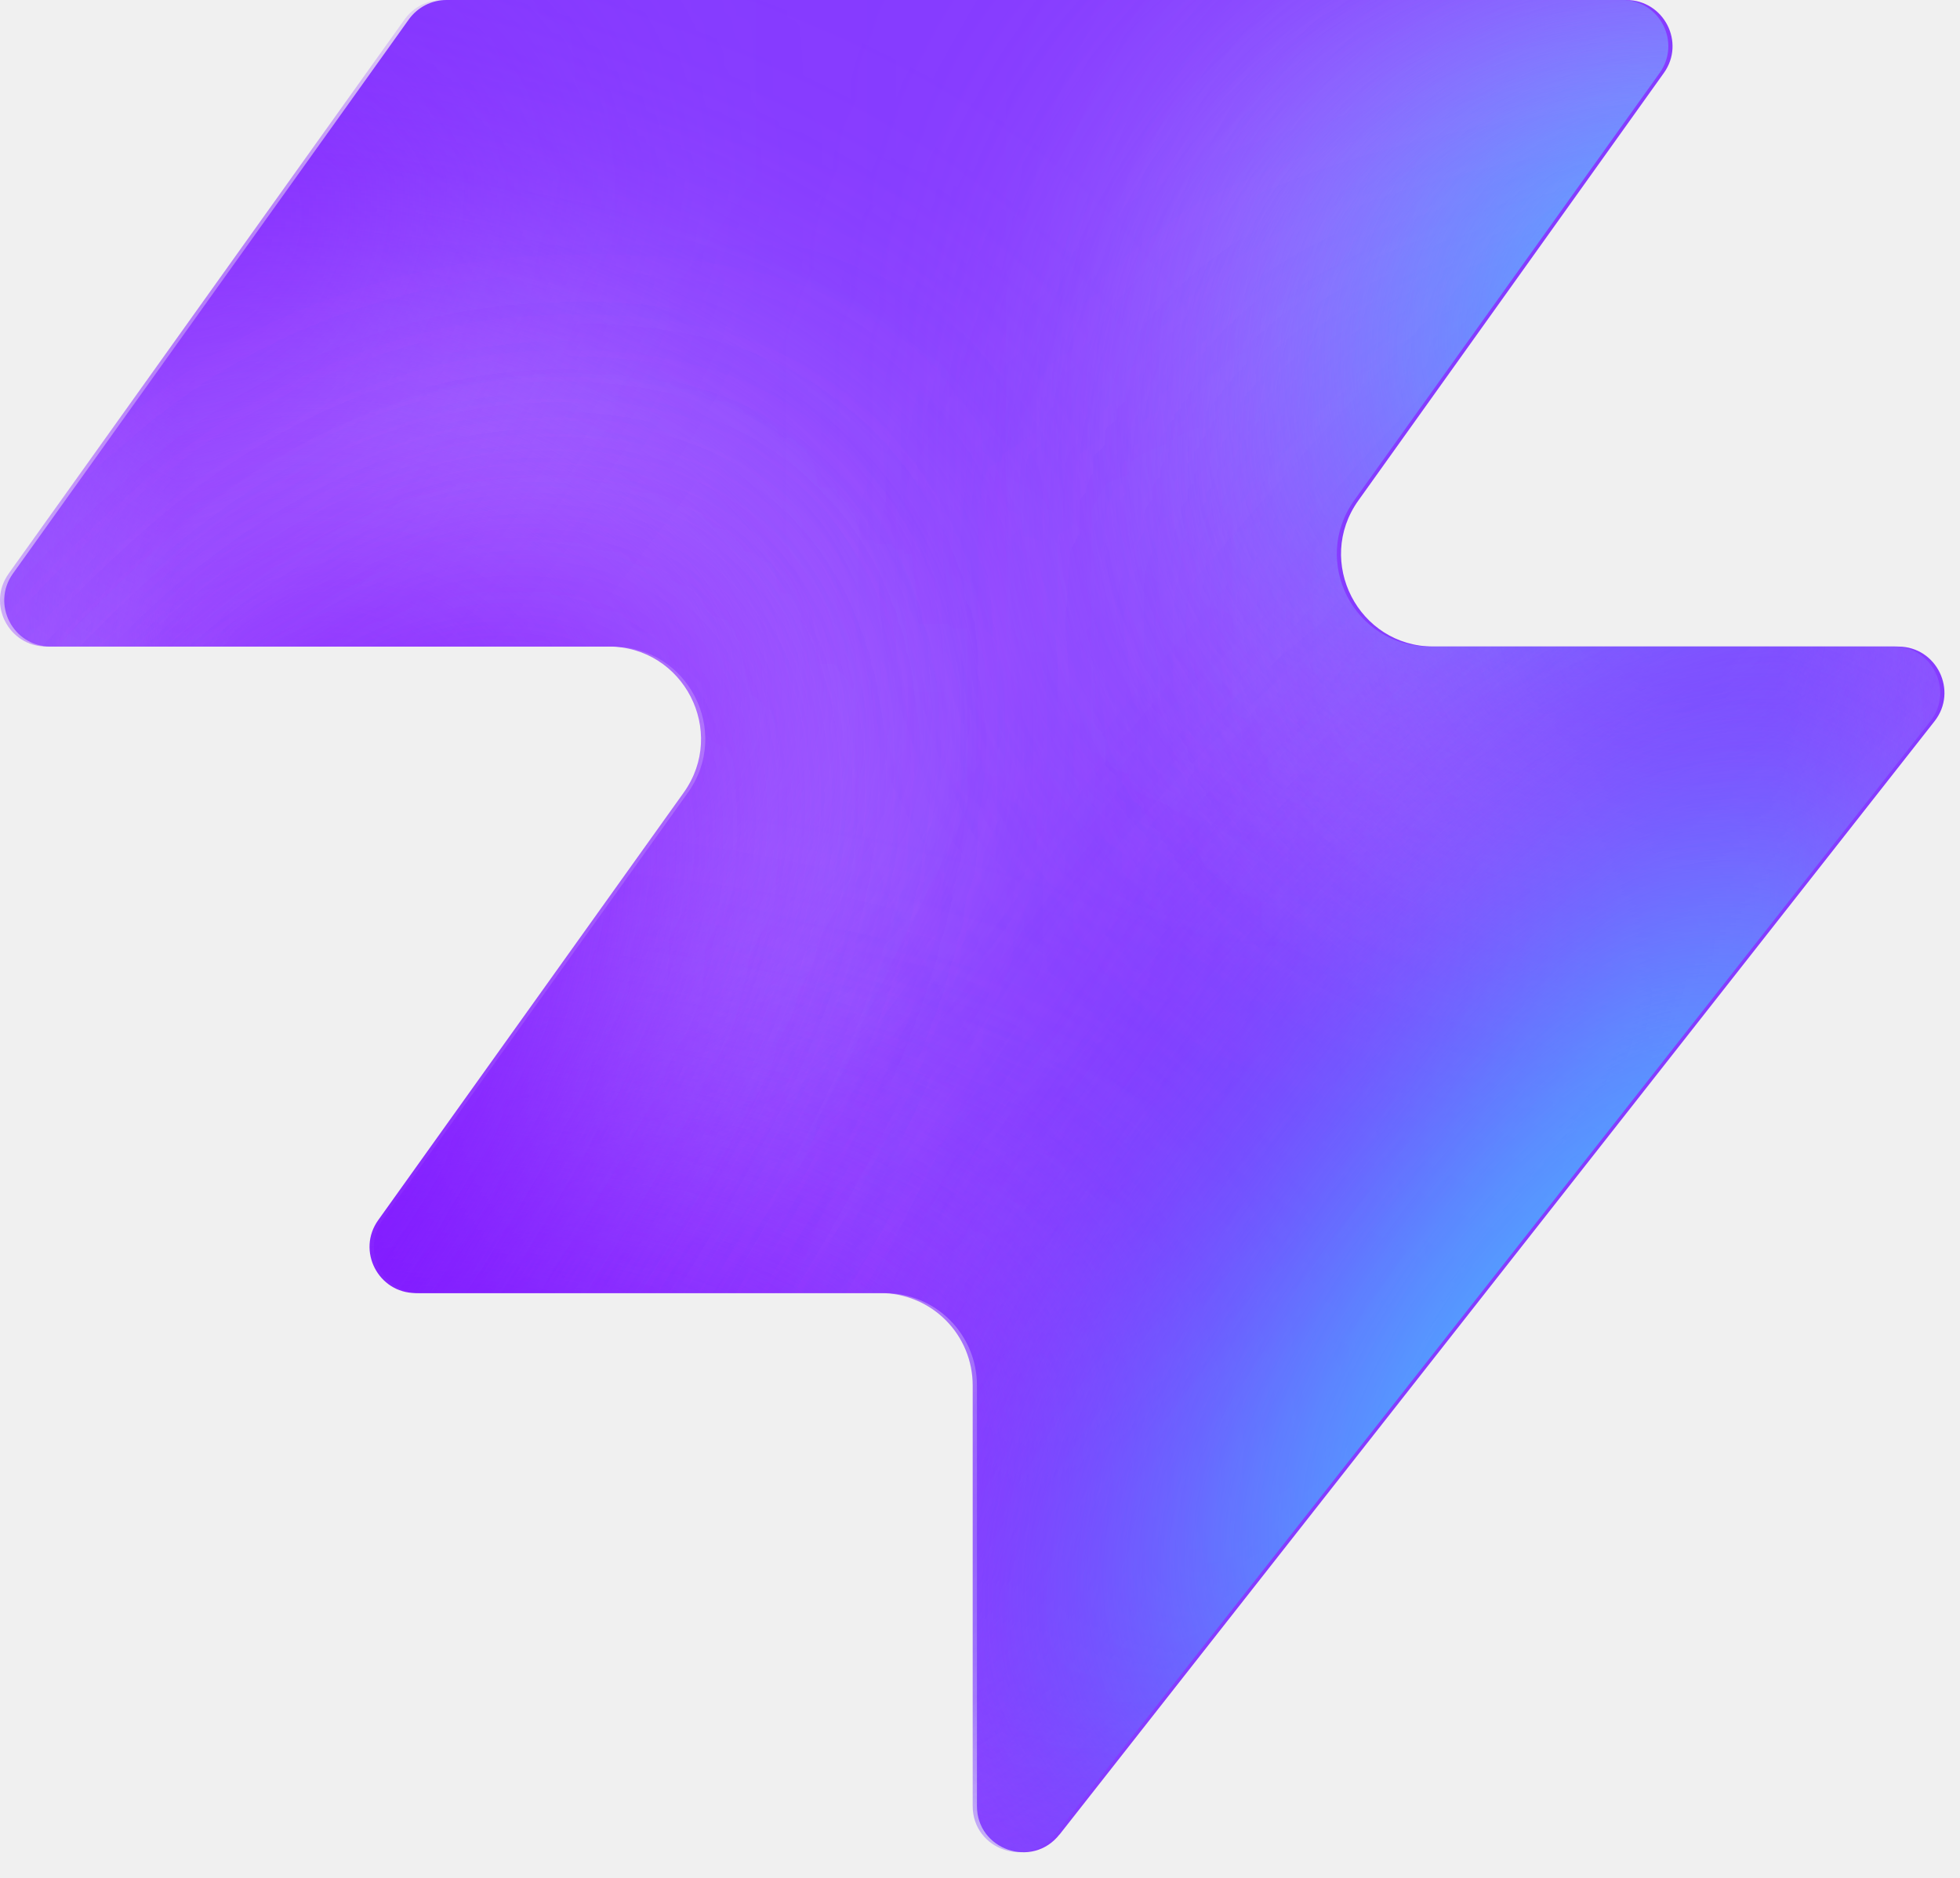
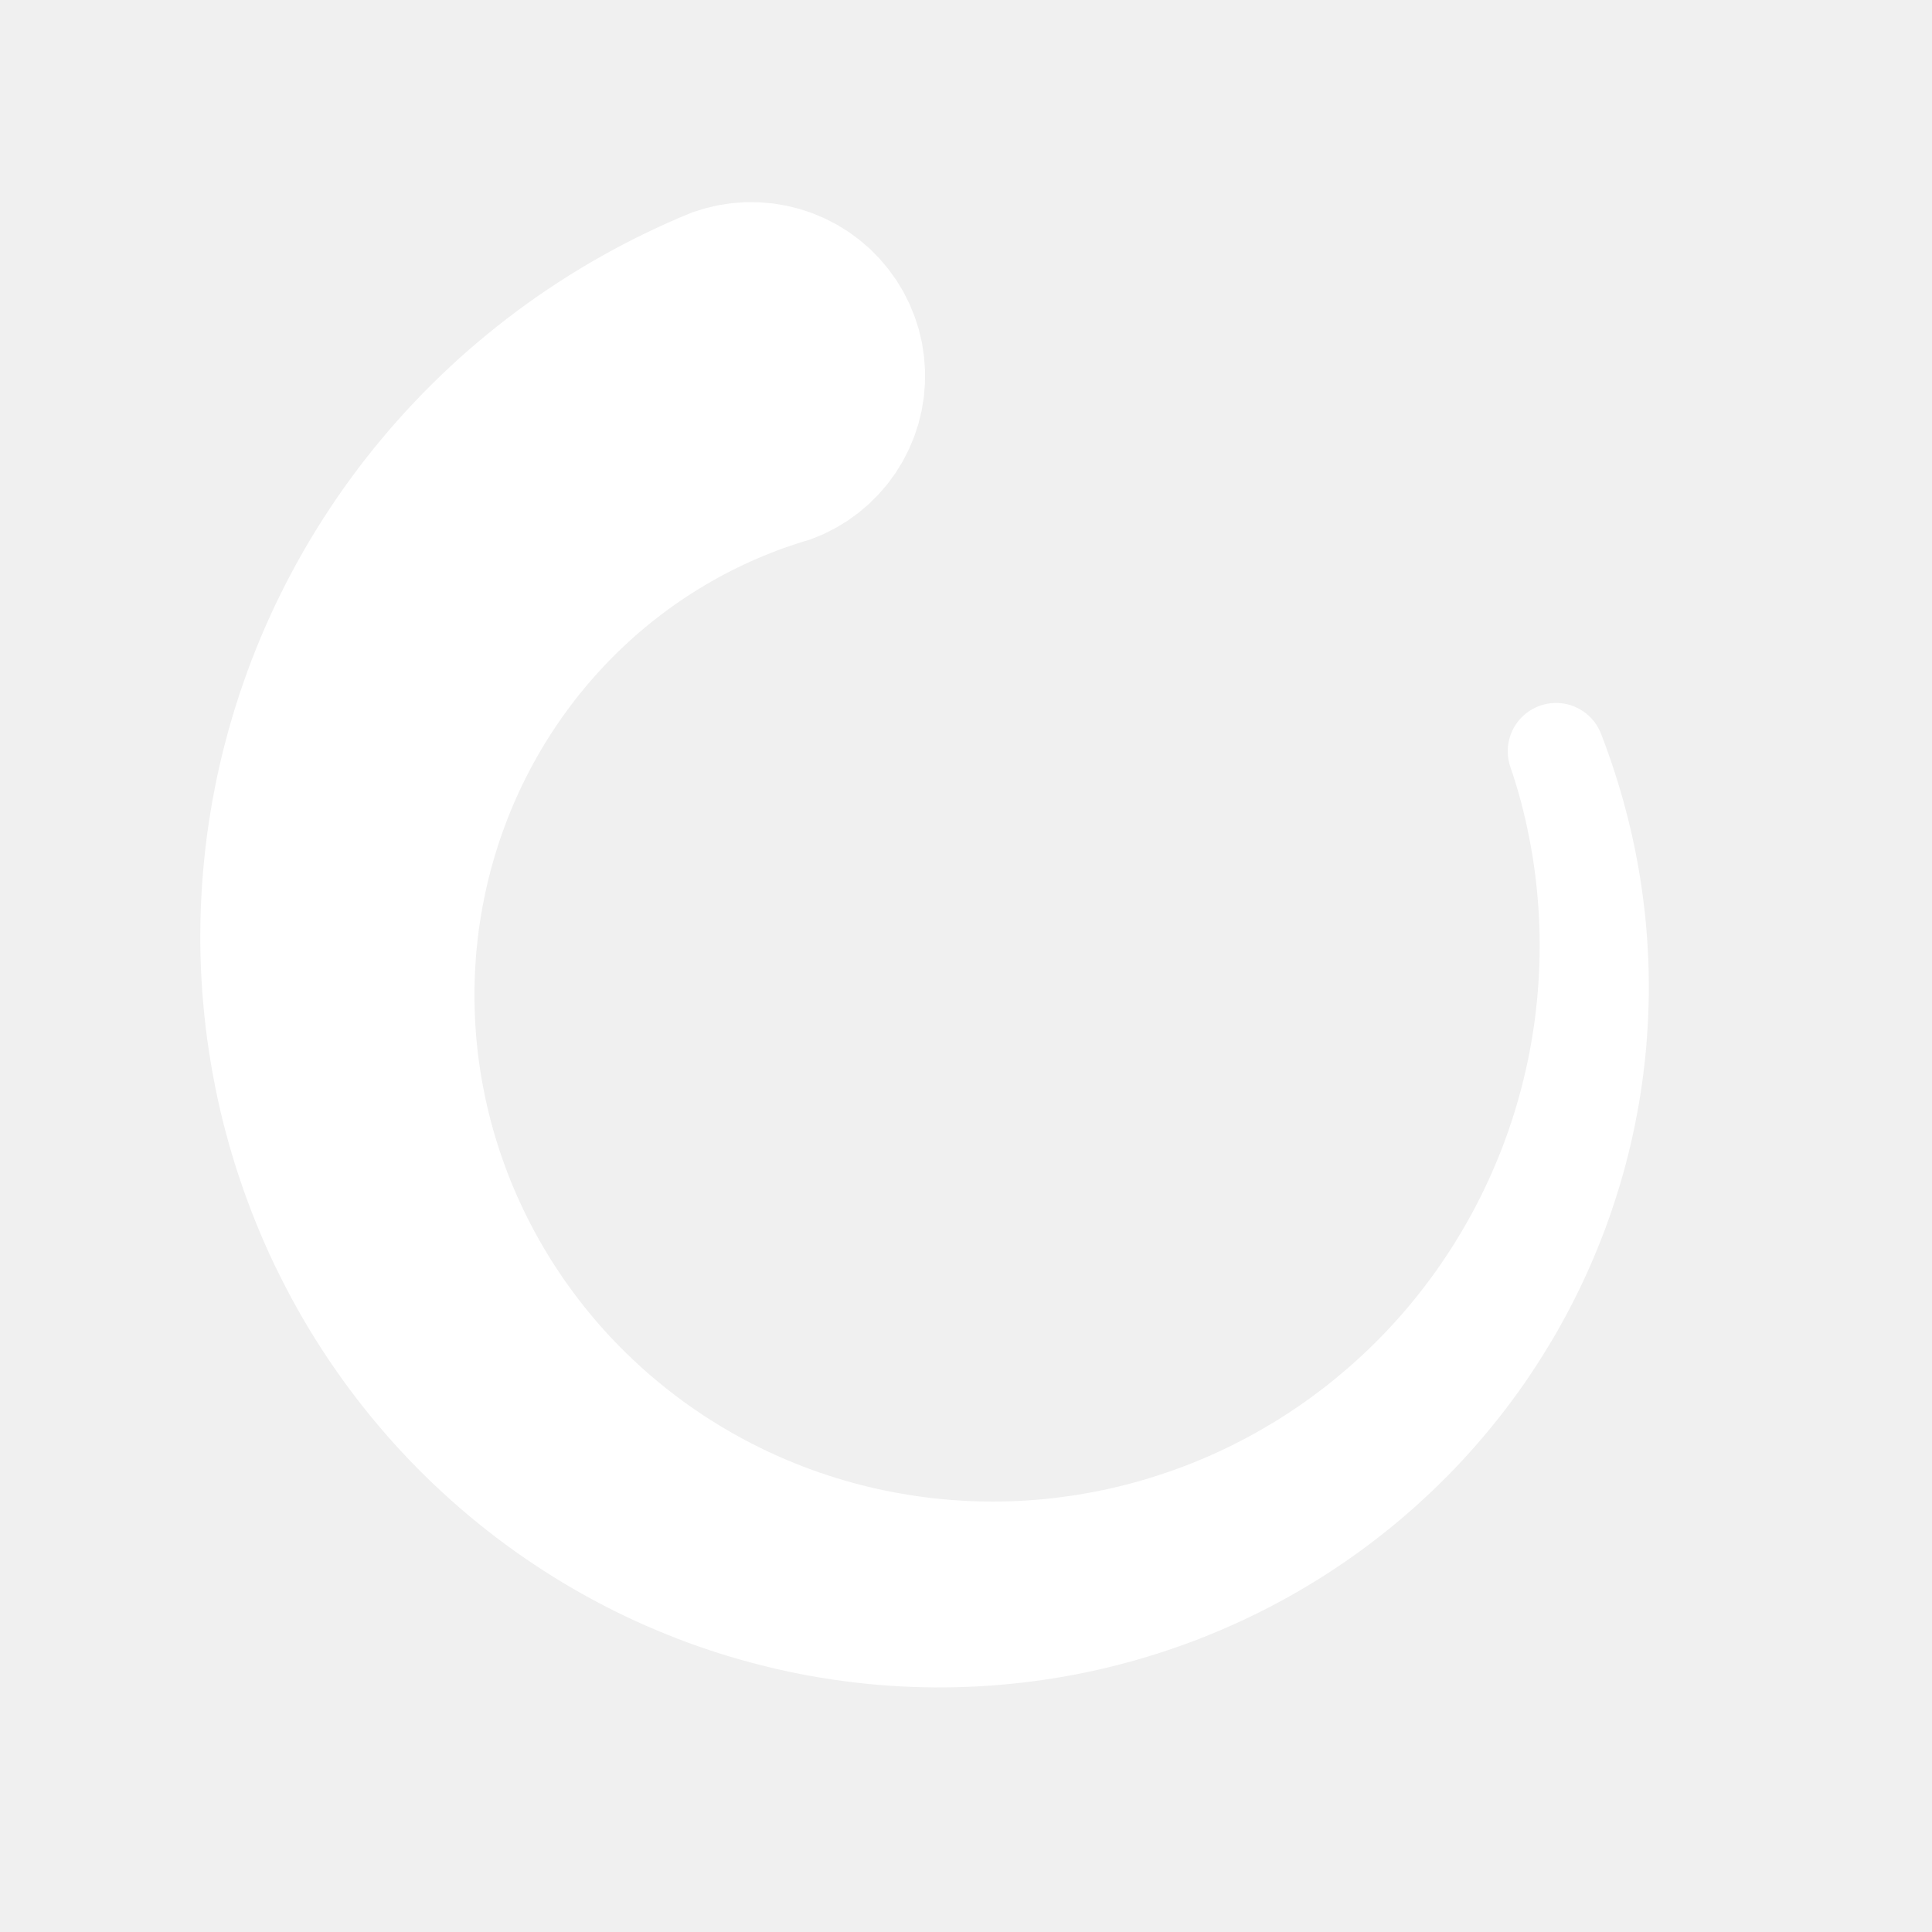
- <svg xmlns="http://www.w3.org/2000/svg" width="48" height="46" fill="none" viewBox="0 0 48 46">
-   <path fill="#863bff" d="M25.946 44.938c-.664.845-2.021.375-2.021-.698V33.937a2.26 2.26 0 0 0-2.262-2.262H10.287c-.92 0-1.456-1.04-.92-1.788l7.48-10.471c1.07-1.497 0-3.578-1.842-3.578H1.237c-.92 0-1.456-1.04-.92-1.788L10.013.474c.214-.297.556-.474.92-.474h28.894c.92 0 1.456 1.04.92 1.788l-7.48 10.471c-1.07 1.498 0 3.579 1.842 3.579h11.377c.943 0 1.473 1.088.89 1.83L25.947 44.94z" style="fill:#863bff;fill:color(display-p3 .525 .23 1);fill-opacity:1" />
-   <mask id="a" width="48" height="46" x="0" y="0" maskUnits="userSpaceOnUse" style="mask-type:alpha">
-     <path fill="#000" d="M25.842 44.938c-.664.844-2.021.375-2.021-.698V33.937a2.26 2.26 0 0 0-2.262-2.262H10.183c-.92 0-1.456-1.04-.92-1.788l7.48-10.471c1.07-1.498 0-3.579-1.842-3.579H1.133c-.92 0-1.456-1.04-.92-1.787L9.91.473c.214-.297.556-.474.92-.474h28.894c.92 0 1.456 1.04.92 1.788l-7.48 10.471c-1.07 1.498 0 3.578 1.842 3.578h11.377c.943 0 1.473 1.088.89 1.832L25.843 44.94z" style="fill:#000;fill-opacity:1" />
-   </mask>
-   <g mask="url(#a)">
-     <g filter="url(#b)">
-       <ellipse cx="5.508" cy="14.704" fill="#ede6ff" rx="5.508" ry="14.704" style="fill:#ede6ff;fill:color(display-p3 .927 .903 1);fill-opacity:1" transform="matrix(.00324 1 1 -.00324 -4.47 31.516)" />
-     </g>
-     <g filter="url(#c)">
-       <ellipse cx="10.399" cy="29.851" fill="#ede6ff" rx="10.399" ry="29.851" style="fill:#ede6ff;fill:color(display-p3 .927 .903 1);fill-opacity:1" transform="matrix(.00324 1 1 -.00324 -39.328 7.883)" />
-     </g>
-     <g filter="url(#d)">
-       <ellipse cx="5.508" cy="30.487" fill="#7e14ff" rx="5.508" ry="30.487" style="fill:#7e14ff;fill:color(display-p3 .492 .077 1);fill-opacity:1" transform="rotate(89.814 -25.913 -14.639)scale(1 -1)" />
-     </g>
-     <g filter="url(#e)">
-       <ellipse cx="5.508" cy="30.599" fill="#7e14ff" rx="5.508" ry="30.599" style="fill:#7e14ff;fill:color(display-p3 .492 .077 1);fill-opacity:1" transform="rotate(89.814 -32.644 -3.334)scale(1 -1)" />
-     </g>
-     <g filter="url(#f)">
-       <ellipse cx="5.508" cy="30.599" fill="#7e14ff" rx="5.508" ry="30.599" style="fill:#7e14ff;fill:color(display-p3 .492 .077 1);fill-opacity:1" transform="matrix(.00324 1 1 -.00324 -34.34 30.47)" />
-     </g>
-     <g filter="url(#g)">
-       <ellipse cx="14.072" cy="22.078" fill="#ede6ff" rx="14.072" ry="22.078" style="fill:#ede6ff;fill:color(display-p3 .927 .903 1);fill-opacity:1" transform="rotate(93.35 24.506 48.493)scale(-1 1)" />
-     </g>
-     <g filter="url(#h)">
-       <ellipse cx="3.47" cy="21.501" fill="#7e14ff" rx="3.47" ry="21.501" style="fill:#7e14ff;fill:color(display-p3 .492 .077 1);fill-opacity:1" transform="rotate(89.009 28.708 47.59)scale(-1 1)" />
-     </g>
-     <g filter="url(#i)">
-       <ellipse cx="3.47" cy="21.501" fill="#7e14ff" rx="3.47" ry="21.501" style="fill:#7e14ff;fill:color(display-p3 .492 .077 1);fill-opacity:1" transform="rotate(89.009 28.708 47.59)scale(-1 1)" />
-     </g>
-     <g filter="url(#j)">
-       <ellipse cx=".387" cy="8.972" fill="#7e14ff" rx="4.407" ry="29.108" style="fill:#7e14ff;fill:color(display-p3 .492 .077 1);fill-opacity:1" transform="rotate(39.51 .387 8.972)" />
-     </g>
-     <g filter="url(#k)">
-       <ellipse cx="47.523" cy="-6.092" fill="#7e14ff" rx="4.407" ry="29.108" style="fill:#7e14ff;fill:color(display-p3 .492 .077 1);fill-opacity:1" transform="rotate(37.892 47.523 -6.092)" />
-     </g>
-     <g filter="url(#l)">
-       <ellipse cx="41.412" cy="6.333" fill="#47bfff" rx="5.971" ry="9.665" style="fill:#47bfff;fill:color(display-p3 .28 .748 1);fill-opacity:1" transform="rotate(37.892 41.412 6.333)" />
-     </g>
-     <g filter="url(#m)">
-       <ellipse cx="-1.879" cy="38.332" fill="#7e14ff" rx="4.407" ry="29.108" style="fill:#7e14ff;fill:color(display-p3 .492 .077 1);fill-opacity:1" transform="rotate(37.892 -1.88 38.332)" />
-     </g>
-     <g filter="url(#n)">
-       <ellipse cx="-1.879" cy="38.332" fill="#7e14ff" rx="4.407" ry="29.108" style="fill:#7e14ff;fill:color(display-p3 .492 .077 1);fill-opacity:1" transform="rotate(37.892 -1.88 38.332)" />
-     </g>
-     <g filter="url(#o)">
-       <ellipse cx="35.651" cy="29.907" fill="#7e14ff" rx="4.407" ry="29.108" style="fill:#7e14ff;fill:color(display-p3 .492 .077 1);fill-opacity:1" transform="rotate(37.892 35.651 29.907)" />
-     </g>
-     <g filter="url(#p)">
-       <ellipse cx="38.418" cy="32.4" fill="#47bfff" rx="5.971" ry="15.297" style="fill:#47bfff;fill:color(display-p3 .28 .748 1);fill-opacity:1" transform="rotate(37.892 38.418 32.4)" />
-     </g>
-   </g>
-   <defs>
-     <filter id="b" width="60.045" height="41.654" x="-19.77" y="16.149" color-interpolation-filters="sRGB" filterUnits="userSpaceOnUse">
-       <feFlood flood-opacity="0" result="BackgroundImageFix" />
-       <feBlend in="SourceGraphic" in2="BackgroundImageFix" result="shape" />
-       <feGaussianBlur result="effect1_foregroundBlur_2002_17158" stdDeviation="7.659" />
-     </filter>
-     <filter id="c" width="90.34" height="51.437" x="-54.613" y="-7.533" color-interpolation-filters="sRGB" filterUnits="userSpaceOnUse">
-       <feFlood flood-opacity="0" result="BackgroundImageFix" />
-       <feBlend in="SourceGraphic" in2="BackgroundImageFix" result="shape" />
-       <feGaussianBlur result="effect1_foregroundBlur_2002_17158" stdDeviation="7.659" />
-     </filter>
-     <filter id="d" width="79.355" height="29.4" x="-49.64" y="2.03" color-interpolation-filters="sRGB" filterUnits="userSpaceOnUse">
-       <feFlood flood-opacity="0" result="BackgroundImageFix" />
-       <feBlend in="SourceGraphic" in2="BackgroundImageFix" result="shape" />
-       <feGaussianBlur result="effect1_foregroundBlur_2002_17158" stdDeviation="4.596" />
-     </filter>
-     <filter id="e" width="79.579" height="29.4" x="-45.045" y="20.029" color-interpolation-filters="sRGB" filterUnits="userSpaceOnUse">
-       <feFlood flood-opacity="0" result="BackgroundImageFix" />
-       <feBlend in="SourceGraphic" in2="BackgroundImageFix" result="shape" />
-       <feGaussianBlur result="effect1_foregroundBlur_2002_17158" stdDeviation="4.596" />
-     </filter>
-     <filter id="f" width="79.579" height="29.4" x="-43.513" y="21.178" color-interpolation-filters="sRGB" filterUnits="userSpaceOnUse">
-       <feFlood flood-opacity="0" result="BackgroundImageFix" />
-       <feBlend in="SourceGraphic" in2="BackgroundImageFix" result="shape" />
-       <feGaussianBlur result="effect1_foregroundBlur_2002_17158" stdDeviation="4.596" />
-     </filter>
-     <filter id="g" width="74.749" height="58.852" x="15.756" y="-17.901" color-interpolation-filters="sRGB" filterUnits="userSpaceOnUse">
-       <feFlood flood-opacity="0" result="BackgroundImageFix" />
-       <feBlend in="SourceGraphic" in2="BackgroundImageFix" result="shape" />
-       <feGaussianBlur result="effect1_foregroundBlur_2002_17158" stdDeviation="7.659" />
-     </filter>
-     <filter id="h" width="61.377" height="25.362" x="23.548" y="2.284" color-interpolation-filters="sRGB" filterUnits="userSpaceOnUse">
-       <feFlood flood-opacity="0" result="BackgroundImageFix" />
-       <feBlend in="SourceGraphic" in2="BackgroundImageFix" result="shape" />
-       <feGaussianBlur result="effect1_foregroundBlur_2002_17158" stdDeviation="4.596" />
-     </filter>
-     <filter id="i" width="61.377" height="25.362" x="23.548" y="2.284" color-interpolation-filters="sRGB" filterUnits="userSpaceOnUse">
-       <feFlood flood-opacity="0" result="BackgroundImageFix" />
-       <feBlend in="SourceGraphic" in2="BackgroundImageFix" result="shape" />
-       <feGaussianBlur result="effect1_foregroundBlur_2002_17158" stdDeviation="4.596" />
-     </filter>
-     <filter id="j" width="56.045" height="63.649" x="-27.636" y="-22.853" color-interpolation-filters="sRGB" filterUnits="userSpaceOnUse">
-       <feFlood flood-opacity="0" result="BackgroundImageFix" />
-       <feBlend in="SourceGraphic" in2="BackgroundImageFix" result="shape" />
-       <feGaussianBlur result="effect1_foregroundBlur_2002_17158" stdDeviation="4.596" />
-     </filter>
-     <filter id="k" width="54.814" height="64.646" x="20.116" y="-38.415" color-interpolation-filters="sRGB" filterUnits="userSpaceOnUse">
-       <feFlood flood-opacity="0" result="BackgroundImageFix" />
-       <feBlend in="SourceGraphic" in2="BackgroundImageFix" result="shape" />
-       <feGaussianBlur result="effect1_foregroundBlur_2002_17158" stdDeviation="4.596" />
-     </filter>
-     <filter id="l" width="33.541" height="35.313" x="24.641" y="-11.323" color-interpolation-filters="sRGB" filterUnits="userSpaceOnUse">
-       <feFlood flood-opacity="0" result="BackgroundImageFix" />
-       <feBlend in="SourceGraphic" in2="BackgroundImageFix" result="shape" />
-       <feGaussianBlur result="effect1_foregroundBlur_2002_17158" stdDeviation="4.596" />
-     </filter>
-     <filter id="m" width="54.814" height="64.646" x="-29.286" y="6.009" color-interpolation-filters="sRGB" filterUnits="userSpaceOnUse">
-       <feFlood flood-opacity="0" result="BackgroundImageFix" />
-       <feBlend in="SourceGraphic" in2="BackgroundImageFix" result="shape" />
-       <feGaussianBlur result="effect1_foregroundBlur_2002_17158" stdDeviation="4.596" />
-     </filter>
-     <filter id="n" width="54.814" height="64.646" x="-29.286" y="6.009" color-interpolation-filters="sRGB" filterUnits="userSpaceOnUse">
-       <feFlood flood-opacity="0" result="BackgroundImageFix" />
-       <feBlend in="SourceGraphic" in2="BackgroundImageFix" result="shape" />
-       <feGaussianBlur result="effect1_foregroundBlur_2002_17158" stdDeviation="4.596" />
-     </filter>
-     <filter id="o" width="54.814" height="64.646" x="8.244" y="-2.416" color-interpolation-filters="sRGB" filterUnits="userSpaceOnUse">
-       <feFlood flood-opacity="0" result="BackgroundImageFix" />
-       <feBlend in="SourceGraphic" in2="BackgroundImageFix" result="shape" />
-       <feGaussianBlur result="effect1_foregroundBlur_2002_17158" stdDeviation="4.596" />
-     </filter>
-     <filter id="p" width="39.409" height="43.623" x="18.713" y="10.588" color-interpolation-filters="sRGB" filterUnits="userSpaceOnUse">
-       <feFlood flood-opacity="0" result="BackgroundImageFix" />
-       <feBlend in="SourceGraphic" in2="BackgroundImageFix" result="shape" />
-       <feGaussianBlur result="effect1_foregroundBlur_2002_17158" stdDeviation="4.596" />
-     </filter>
-   </defs>
+ <svg xmlns="http://www.w3.org/2000/svg" width="52" height="52" viewBox="0 0 52 52" fill="none">
+   <path d="M43.102 19.775L43.203 20.043L43.3 20.313L43.393 20.583L43.482 20.855L43.567 21.128L43.649 21.403L43.725 21.679L43.799 21.956L43.867 22.235L43.932 22.514L43.992 22.795L44.048 23.077L44.1 23.36L44.147 23.643L44.19 23.928L44.228 24.213L44.263 24.499L44.293 24.785L44.318 25.072L44.339 25.36L44.355 25.648L44.368 25.936L44.375 26.224L44.378 26.514L44.377 26.802L44.37 27.091L44.36 27.381L44.345 27.67L44.326 27.959L44.302 28.247L44.273 28.536L44.24 28.824L44.203 29.112L44.161 29.399L44.115 29.686L44.063 29.972L44.008 30.257L43.948 30.542L43.884 30.826L43.815 31.108L43.742 31.39L43.664 31.671L43.582 31.951L43.495 32.23L43.404 32.507L43.309 32.783L43.21 33.058L43.106 33.331L42.997 33.604L42.885 33.873L42.768 34.142L42.647 34.409L42.522 34.674L42.392 34.938L42.258 35.199L42.12 35.458L41.979 35.716L41.833 35.97L41.682 36.223L41.528 36.474L41.37 36.722L41.209 36.969L41.043 37.213L40.873 37.454L40.699 37.692L40.522 37.928L40.34 38.162L40.155 38.392L39.966 38.62L39.774 38.845L39.578 39.067L39.379 39.286L39.176 39.502L38.969 39.715L38.759 39.924L38.546 40.131L38.329 40.334L38.109 40.535L37.886 40.731L37.66 40.924L37.431 41.114L37.198 41.3L36.963 41.483L36.724 41.663L36.482 41.838L36.238 42.01L35.991 42.177L35.741 42.342L35.489 42.502L35.234 42.658L34.976 42.811L34.716 42.96L34.453 43.104L34.188 43.245L33.921 43.381L33.651 43.513L33.379 43.642L33.106 43.765L32.829 43.885L32.551 44.001L32.272 44.112L31.99 44.218L31.706 44.32L31.421 44.419L31.134 44.512L30.845 44.601L30.555 44.686L30.263 44.766L29.97 44.842L29.676 44.913L29.381 44.979L29.084 45.041L28.786 45.098L28.487 45.15L28.187 45.198L27.886 45.241L27.585 45.28L27.283 45.313L26.979 45.342L26.676 45.367L26.372 45.386L26.067 45.401L25.763 45.411L25.458 45.416L25.152 45.417L24.847 45.412L24.541 45.403L24.235 45.389L23.93 45.37L23.624 45.347L23.319 45.319L23.014 45.285L22.71 45.247L22.406 45.204L22.102 45.157L21.8 45.105L21.497 45.048L21.196 44.985L20.895 44.919L20.596 44.847L20.297 44.771L19.999 44.69L19.703 44.605L19.407 44.515L19.113 44.42L18.821 44.32L18.529 44.216L18.239 44.107L17.951 43.993L17.664 43.875L17.38 43.753L17.097 43.626L16.815 43.494L16.536 43.358L16.259 43.217L15.984 43.072L15.711 42.923L15.44 42.769L15.171 42.611L14.905 42.448L14.642 42.282L14.38 42.111L14.122 41.936L13.866 41.757L13.612 41.573L13.361 41.386L13.114 41.195L12.869 40.999L12.627 40.801L12.388 40.597L12.152 40.39L11.92 40.179L11.69 39.965L11.463 39.746L11.241 39.525L11.021 39.299L10.805 39.07L10.592 38.837L10.384 38.601L10.178 38.362L9.976 38.119L9.778 37.873L9.583 37.623L9.393 37.371L9.206 37.115L9.024 36.856L8.845 36.595L8.671 36.331L8.5 36.063L8.334 35.793L8.171 35.52L8.013 35.244L7.859 34.965L7.71 34.685L7.565 34.401L7.423 34.116L7.287 33.828L7.155 33.538L7.028 33.245L6.905 32.95L6.787 32.654L6.673 32.355L6.564 32.053L6.46 31.751L6.359 31.447L6.265 31.141L6.174 30.833L6.089 30.523L6.008 30.213L5.932 29.901L5.862 29.587L5.796 29.272L5.735 28.956L5.679 28.639L5.628 28.321L5.581 28.002L5.54 27.682L5.504 27.361L5.473 27.04L5.446 26.718L5.425 26.395L5.409 26.072L5.398 25.748L5.392 25.424L5.392 25.101L5.396 24.776L5.405 24.452L5.42 24.127L5.439 23.803L5.464 23.479L5.494 23.154L5.529 22.831L5.568 22.508L5.614 22.185L5.664 21.863L5.719 21.541L5.78 21.22L5.845 20.9L5.915 20.581L5.991 20.262L6.072 19.945L6.157 19.629L6.248 19.314L6.344 19.001L6.444 18.688L6.55 18.378L6.66 18.068L6.775 17.761L6.896 17.454L7.021 17.15L7.151 16.847L7.286 16.547L7.425 16.248L7.57 15.952L7.719 15.657L7.873 15.365L8.031 15.075L8.194 14.788L8.362 14.502L8.534 14.22L8.711 13.939L8.893 13.662L9.078 13.387L9.268 13.115L9.463 12.846L9.661 12.579L9.865 12.316L10.072 12.056L10.284 11.8L10.499 11.545L10.719 11.295L10.943 11.048L11.171 10.804L11.402 10.564L11.638 10.327L11.877 10.094L12.121 9.864L12.367 9.638L12.618 9.416L12.873 9.198L13.13 8.984L13.392 8.773L13.656 8.567L13.925 8.364L14.196 8.166L14.471 7.972L14.748 7.783L15.029 7.597L15.313 7.416L15.601 7.239L15.89 7.066L16.183 6.899L16.479 6.735L16.777 6.576L17.077 6.422L17.381 6.273L17.687 6.128L17.995 5.987L18.306 5.852L18.619 5.721L18.969 5.61L19.327 5.525L19.69 5.469L20.056 5.442L20.424 5.444L20.79 5.474L21.153 5.534L21.51 5.621L21.859 5.736L22.197 5.878L22.524 6.046L22.837 6.239L23.133 6.457L23.412 6.696L23.67 6.958L23.907 7.238L24.122 7.536L24.313 7.85L24.478 8.178L24.617 8.518L24.73 8.869L24.814 9.226L24.869 9.59L24.897 9.956L24.895 10.323L24.865 10.689L24.806 11.052L24.719 11.409L24.604 11.758L24.461 12.097L24.293 12.424L24.1 12.736L23.882 13.033L23.642 13.311L23.382 13.569L23.101 13.807L22.802 14.022L22.489 14.212L22.16 14.378L21.82 14.517L21.636 14.572L21.452 14.63L21.269 14.691L21.087 14.754L20.905 14.821L20.725 14.891L20.546 14.964L20.367 15.039L20.189 15.118L20.013 15.199L19.837 15.284L19.663 15.371L19.49 15.46L19.319 15.553L19.148 15.649L18.979 15.747L18.811 15.848L18.646 15.952L18.481 16.058L18.317 16.168L18.156 16.279L17.996 16.394L17.838 16.511L17.682 16.631L17.526 16.753L17.374 16.878L17.223 17.005L17.073 17.135L16.926 17.268L16.781 17.403L16.637 17.54L16.496 17.68L16.357 17.822L16.22 17.967L16.085 18.113L15.952 18.262L15.822 18.413L15.694 18.567L15.567 18.722L15.444 18.88L15.323 19.04L15.204 19.202L15.088 19.366L14.974 19.531L14.863 19.699L14.754 19.869L14.648 20.04L14.544 20.214L14.444 20.389L14.345 20.565L14.25 20.744L14.158 20.924L14.067 21.106L13.98 21.29L13.896 21.475L13.814 21.661L13.736 21.849L13.66 22.038L13.588 22.229L13.518 22.421L13.451 22.614L13.387 22.809L13.327 23.004L13.269 23.201L13.214 23.399L13.162 23.598L13.114 23.797L13.069 23.998L13.027 24.2L12.988 24.402L12.952 24.606L12.919 24.81L12.889 25.014L12.863 25.219L12.841 25.425L12.82 25.632L12.804 25.839L12.791 26.046L12.781 26.254L12.774 26.462L12.77 26.67V26.879L12.774 27.087L12.78 27.296L12.79 27.506L12.803 27.714L12.819 27.923L12.839 28.131L12.861 28.34L12.888 28.549L12.918 28.757L12.95 28.965L12.987 29.172L13.027 29.379L13.069 29.586L13.116 29.792L13.165 29.998L13.218 30.202L13.274 30.407L13.333 30.61L13.396 30.813L13.461 31.015L13.531 31.216L13.603 31.416L13.678 31.615L13.757 31.813L13.839 32.01L13.924 32.206L14.013 32.401L14.104 32.594L14.198 32.786L14.297 32.977L14.397 33.166L14.501 33.354L14.608 33.54L14.718 33.725L14.83 33.909L14.947 34.09L15.066 34.27L15.187 34.448L15.312 34.624L15.439 34.798L15.57 34.971L15.703 35.142L15.839 35.311L15.978 35.477L16.119 35.642L16.264 35.805L16.41 35.965L16.561 36.123L16.713 36.279L16.867 36.432L17.025 36.583L17.185 36.732L17.346 36.879L17.512 37.023L17.679 37.164L17.848 37.303L18.02 37.439L18.194 37.573L18.37 37.704L18.549 37.833L18.729 37.958L18.912 38.081L19.097 38.201L19.284 38.318L19.473 38.433L19.664 38.544L19.856 38.652L20.05 38.758L20.247 38.86L20.445 38.96L20.645 39.057L20.847 39.15L21.049 39.24L21.254 39.327L21.46 39.411L21.668 39.492L21.878 39.569L22.087 39.644L22.299 39.714L22.513 39.782L22.727 39.846L22.942 39.907L23.159 39.965L23.377 40.019L23.595 40.07L23.815 40.117L24.035 40.161L24.256 40.201L24.478 40.238L24.701 40.272L24.925 40.302L25.148 40.329L25.373 40.351L25.598 40.371L25.824 40.386L26.05 40.399L26.277 40.408L26.503 40.413L26.73 40.414L26.957 40.413L27.184 40.407L27.412 40.398L27.639 40.385L27.866 40.368L28.093 40.349L28.32 40.325L28.547 40.297L28.773 40.267L28.999 40.233L29.224 40.194L29.45 40.153L29.674 40.108L29.899 40.059L30.122 40.006L30.345 39.95L30.567 39.891L30.788 39.828L31.009 39.761L31.228 39.691L31.446 39.618L31.664 39.54L31.88 39.46L32.096 39.376L32.309 39.288L32.523 39.197L32.734 39.103L32.944 39.005L33.153 38.904L33.36 38.799L33.565 38.691L33.769 38.58L33.972 38.466L34.172 38.347L34.372 38.227L34.569 38.102L34.764 37.975L34.958 37.844L35.149 37.711L35.338 37.573L35.526 37.434L35.712 37.291L35.894 37.144L36.075 36.995L36.254 36.843L36.43 36.689L36.605 36.531L36.776 36.37L36.945 36.207L37.112 36.041L37.276 35.872L37.438 35.7L37.596 35.526L37.753 35.349L37.907 35.17L38.057 34.988L38.205 34.803L38.35 34.616L38.493 34.427L38.632 34.235L38.768 34.041L38.902 33.844L39.032 33.646L39.159 33.445L39.283 33.242L39.404 33.038L39.522 32.831L39.637 32.622L39.748 32.411L39.856 32.199L39.961 31.984L40.062 31.767L40.16 31.549L40.254 31.329L40.346 31.108L40.434 30.886L40.518 30.661L40.598 30.436L40.676 30.208L40.749 29.979L40.819 29.75L40.885 29.518L40.948 29.287L41.006 29.053L41.062 28.819L41.114 28.584L41.162 28.347L41.206 28.11L41.246 27.872L41.283 27.634L41.316 27.394L41.344 27.154L41.37 26.913L41.391 26.672L41.409 26.43L41.422 26.189L41.432 25.946L41.438 25.704L41.441 25.461L41.439 25.218L41.433 24.975L41.423 24.732L41.41 24.489L41.392 24.246L41.371 24.004L41.346 23.762L41.317 23.519L41.284 23.278L41.247 23.036L41.206 22.796L41.161 22.556L41.112 22.316L41.06 22.077L41.003 21.839L40.943 21.602L40.878 21.366L40.809 21.131L40.737 20.897L40.659 20.665L40.628 20.567L40.605 20.468L40.589 20.367L40.581 20.265L40.582 20.163L40.59 20.062L40.607 19.961L40.631 19.861L40.663 19.765L40.702 19.67L40.749 19.58L40.803 19.493L40.863 19.41L40.93 19.333L41.002 19.262L41.081 19.195L41.163 19.136L41.25 19.083L41.342 19.037L41.436 18.998L41.533 18.967L41.632 18.944L41.734 18.928L41.835 18.921H41.937L42.039 18.929L42.14 18.946L42.239 18.97L42.336 19.002L42.43 19.042L42.521 19.089L42.607 19.142L42.69 19.202L42.767 19.269L42.839 19.341L42.905 19.419L42.965 19.503L43.017 19.59L43.064 19.681L43.102 19.775Z" fill="white" />
</svg>
